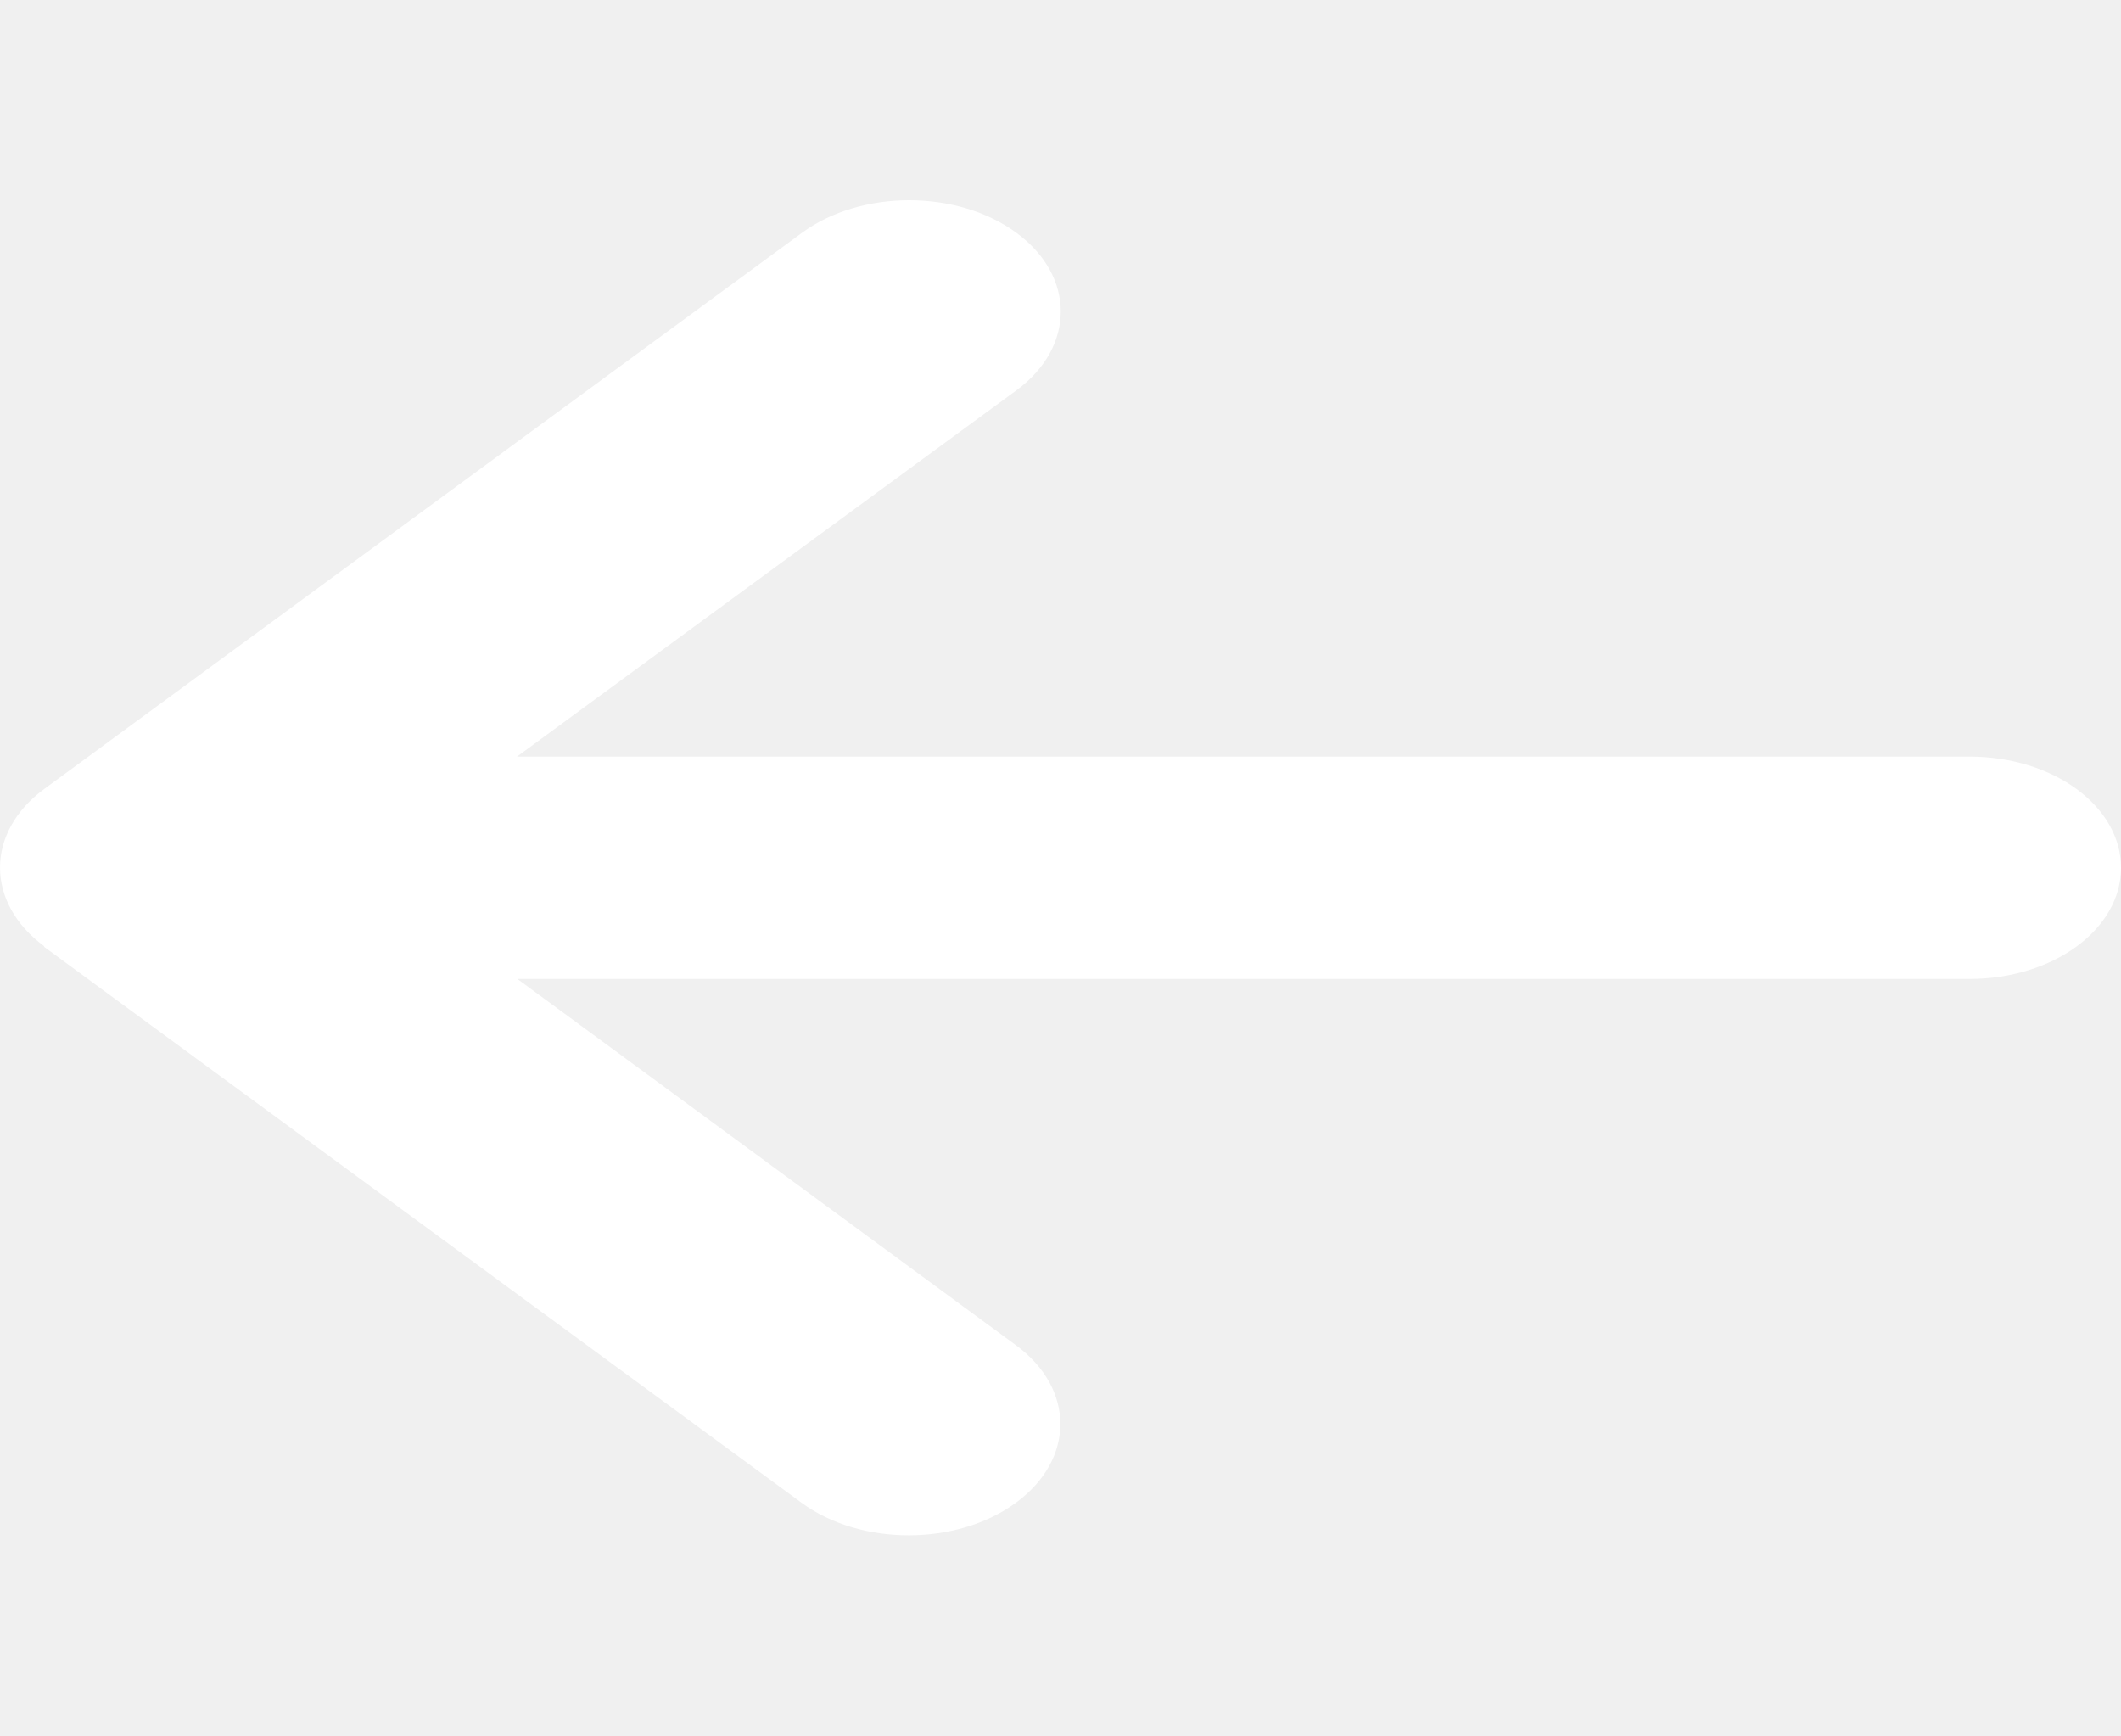
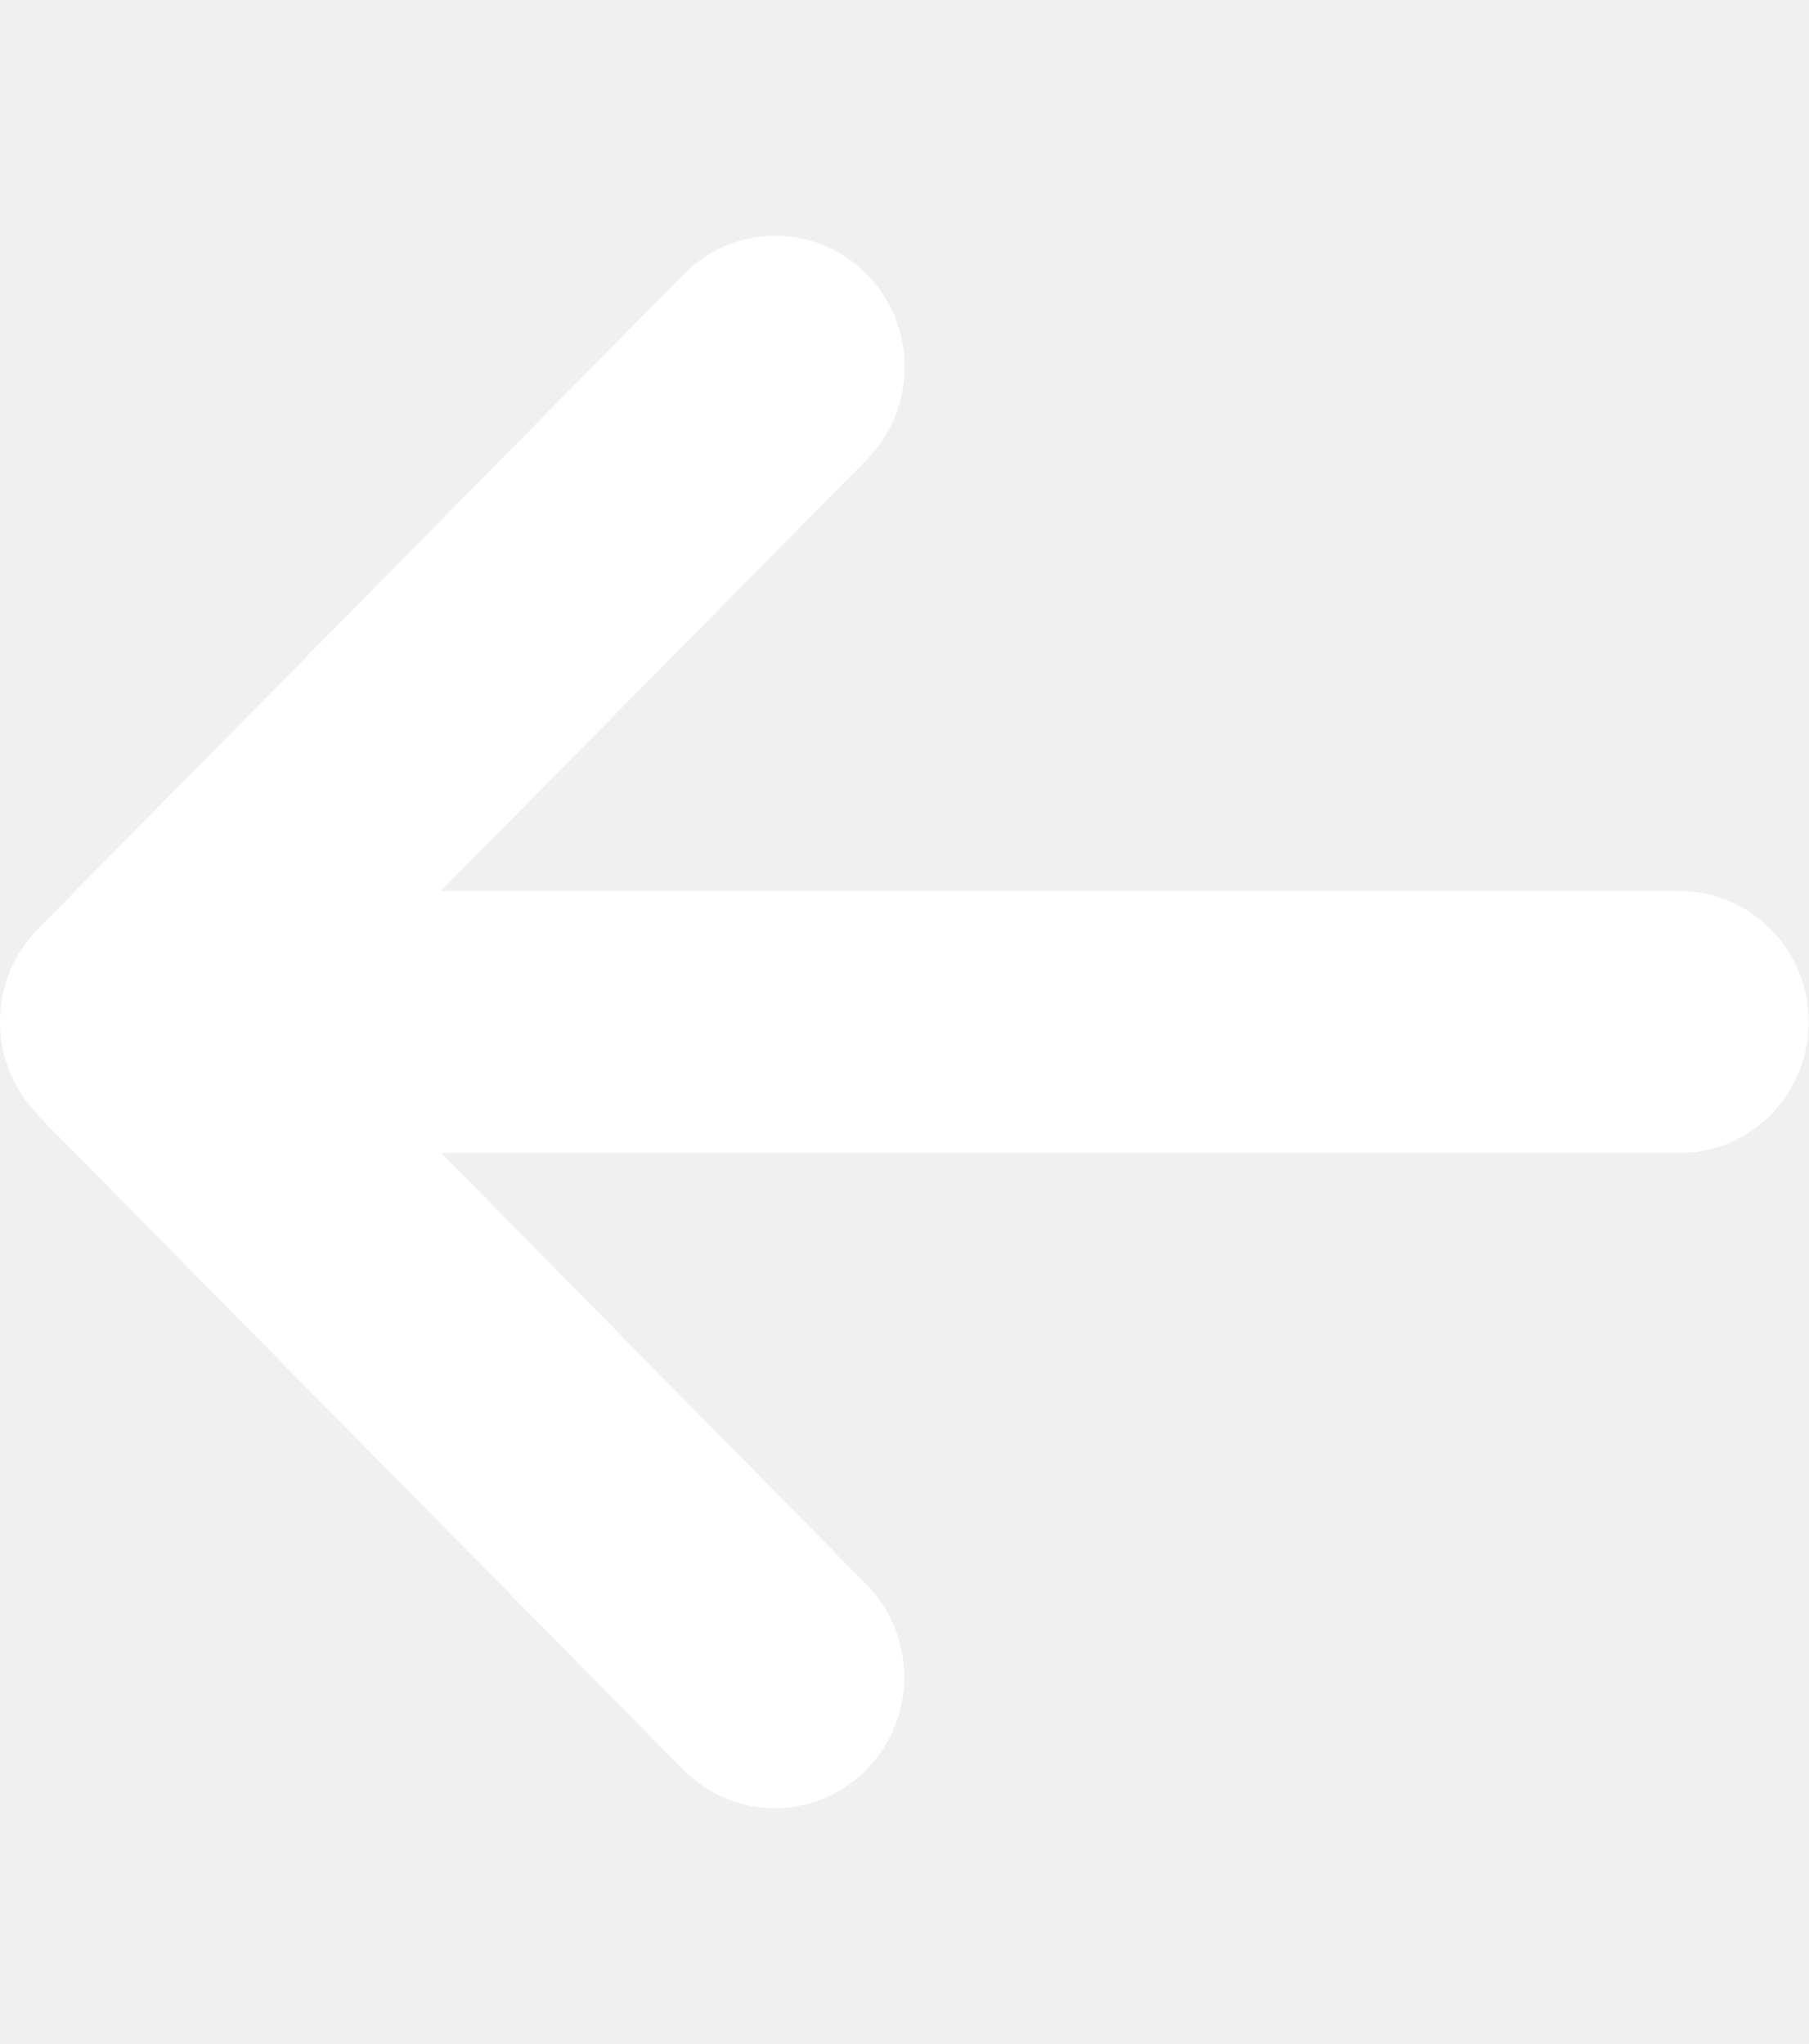
- <svg xmlns="http://www.w3.org/2000/svg" width="" height="" viewBox="0 0 22 18" fill="none">
-   <path d="M0.46 9.815C-0.153 9.364 -0.153 8.632 0.46 8.182L8.318 2.415C8.932 1.964 9.929 1.964 10.543 2.415C11.156 2.865 11.156 3.597 10.543 4.048L5.362 7.847H20.428C21.298 7.847 22 8.362 22 9C22 9.638 21.298 10.153 20.428 10.153H5.366L10.538 13.952C11.152 14.403 11.152 15.135 10.538 15.585C9.924 16.036 8.927 16.036 8.313 15.585L0.455 9.818L0.46 9.815Z" fill="#FFFFFF" />
+ <svg xmlns="http://www.w3.org/2000/svg" width="" height="" viewBox="0 0 23 26" fill="none">
+   <path d="M0.481 14.177C-0.16 13.526 -0.16 12.469 0.481 11.818L8.696 3.488C9.338 2.837 10.38 2.837 11.022 3.488C11.664 4.139 11.664 5.196 11.022 5.847L5.605 11.334H21.357C22.266 11.334 23 12.079 23 13C23 13.921 22.266 14.666 21.357 14.666H5.61L11.017 20.154C11.659 20.804 11.659 21.861 11.017 22.512C10.375 23.163 9.333 23.163 8.691 22.512L0.476 14.182L0.481 14.177Z" fill="#FFFFFF" />
</svg>
